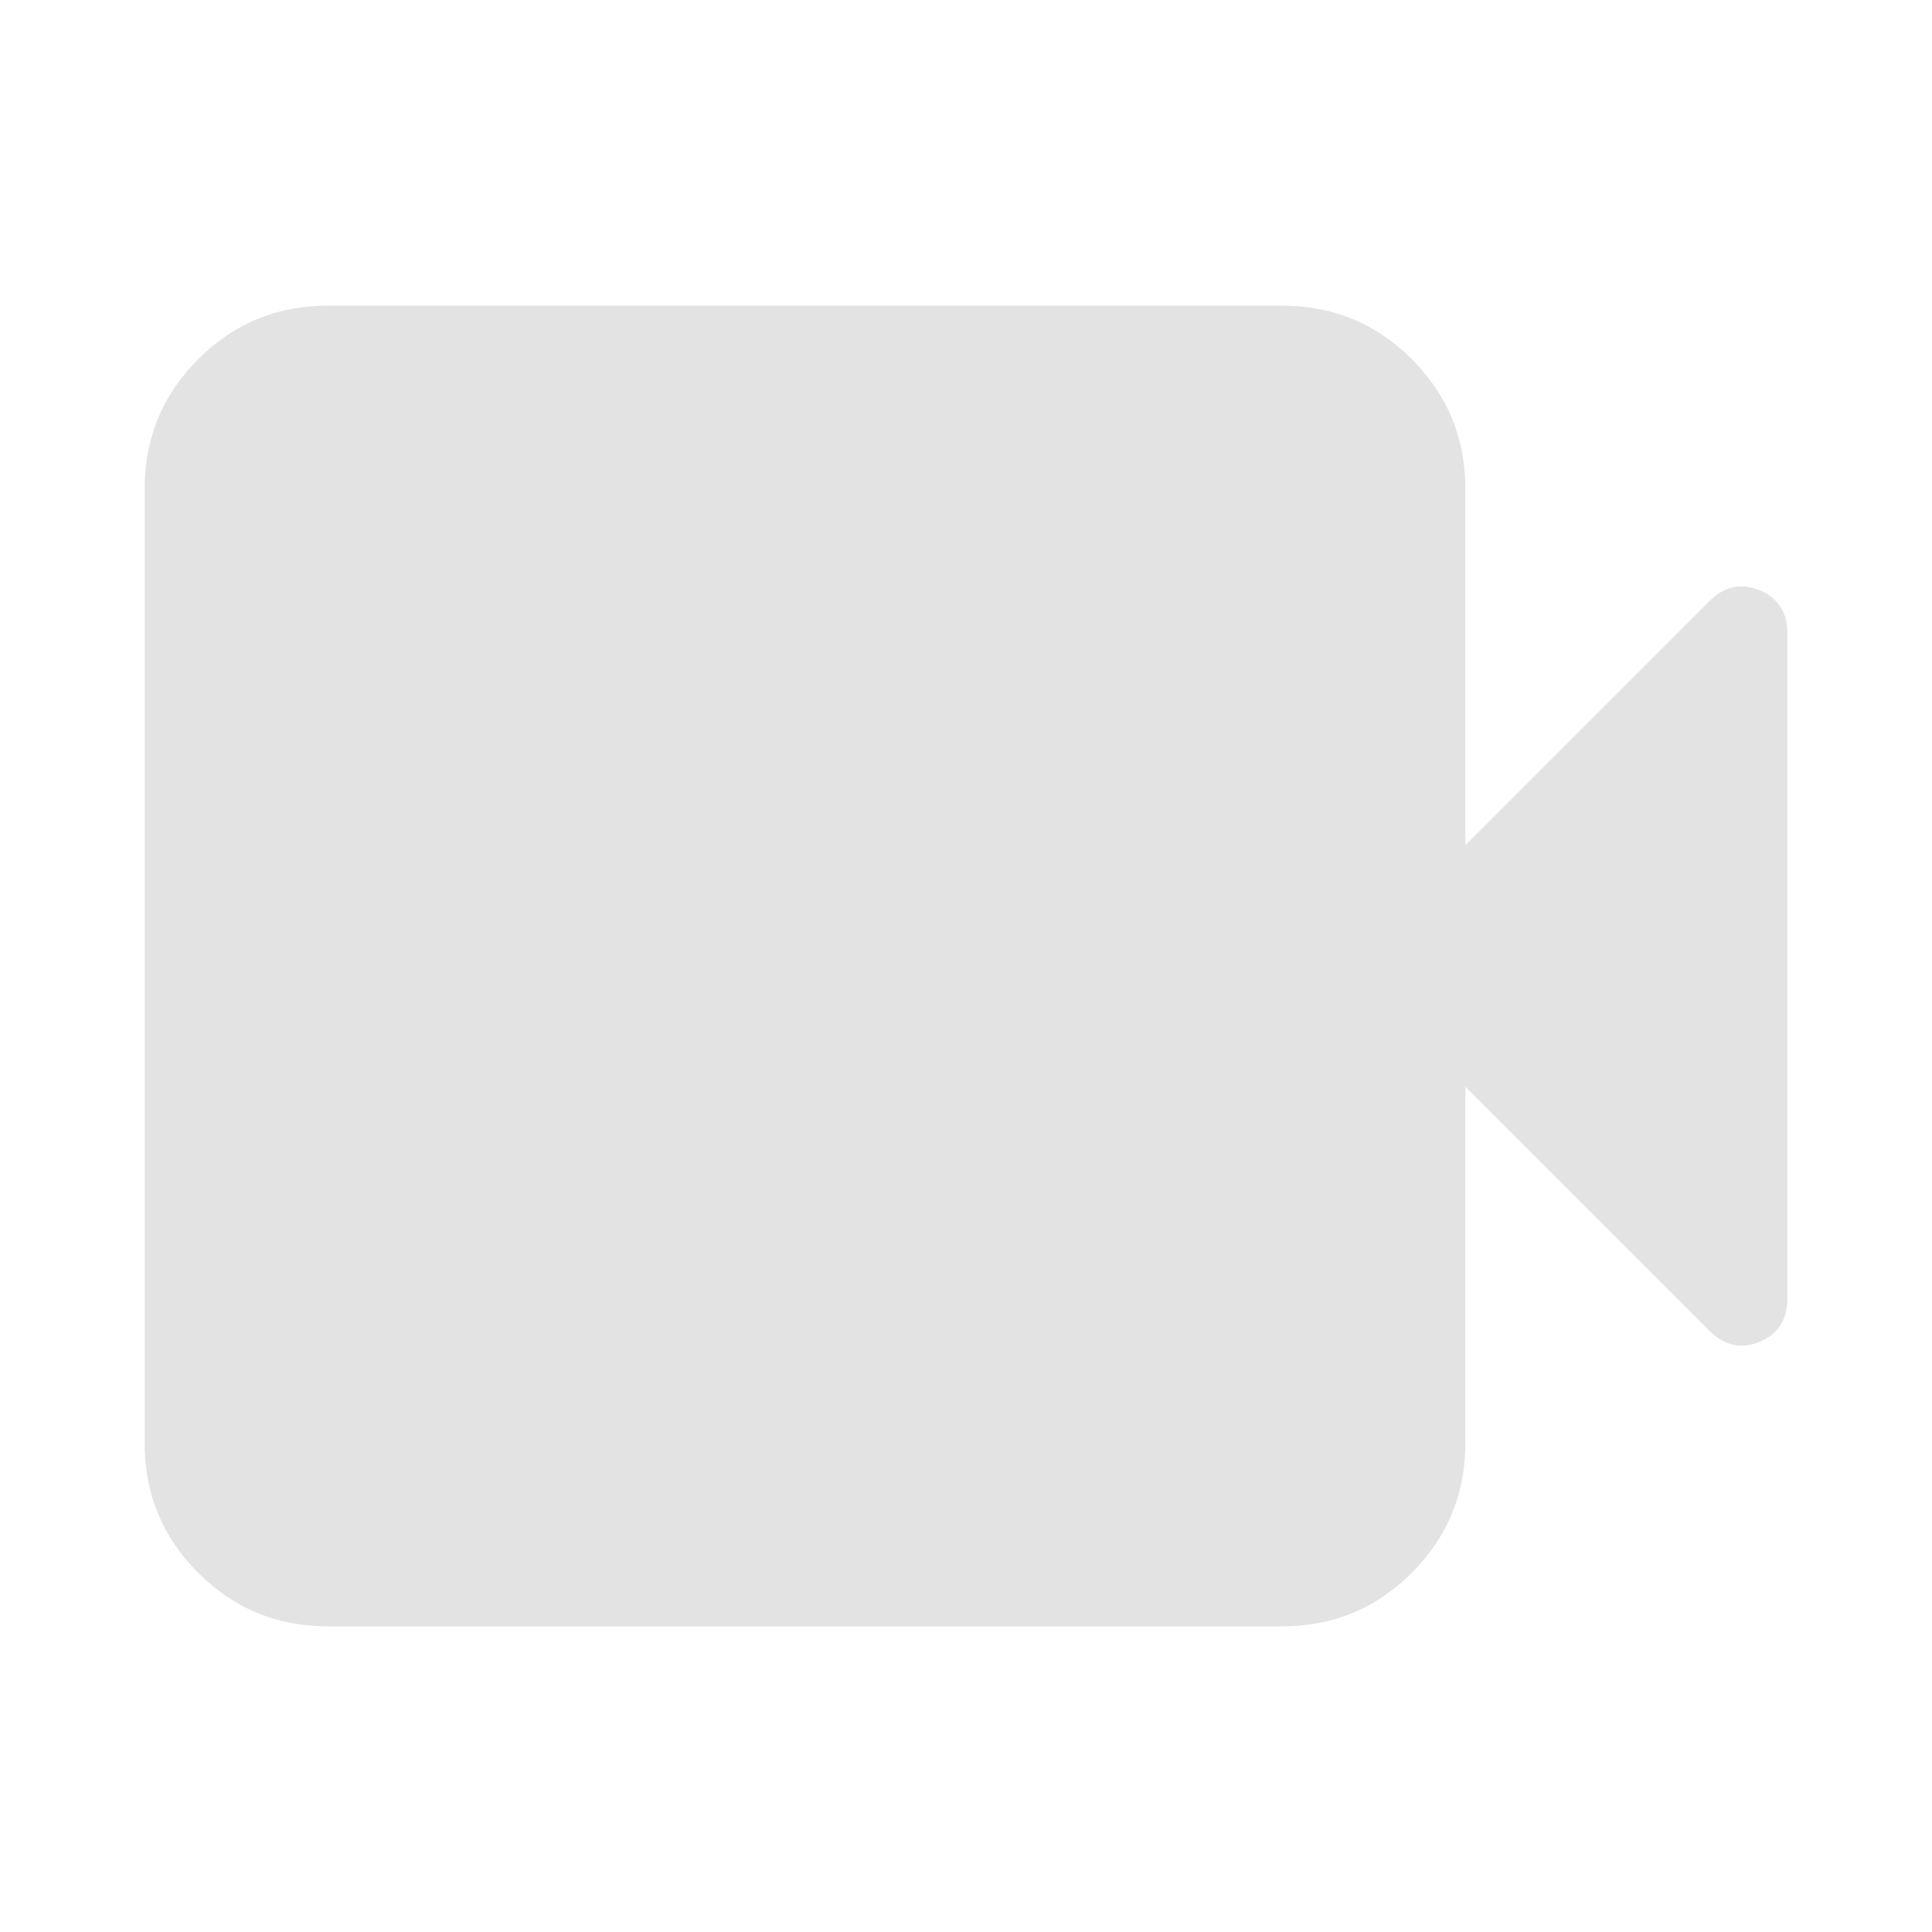
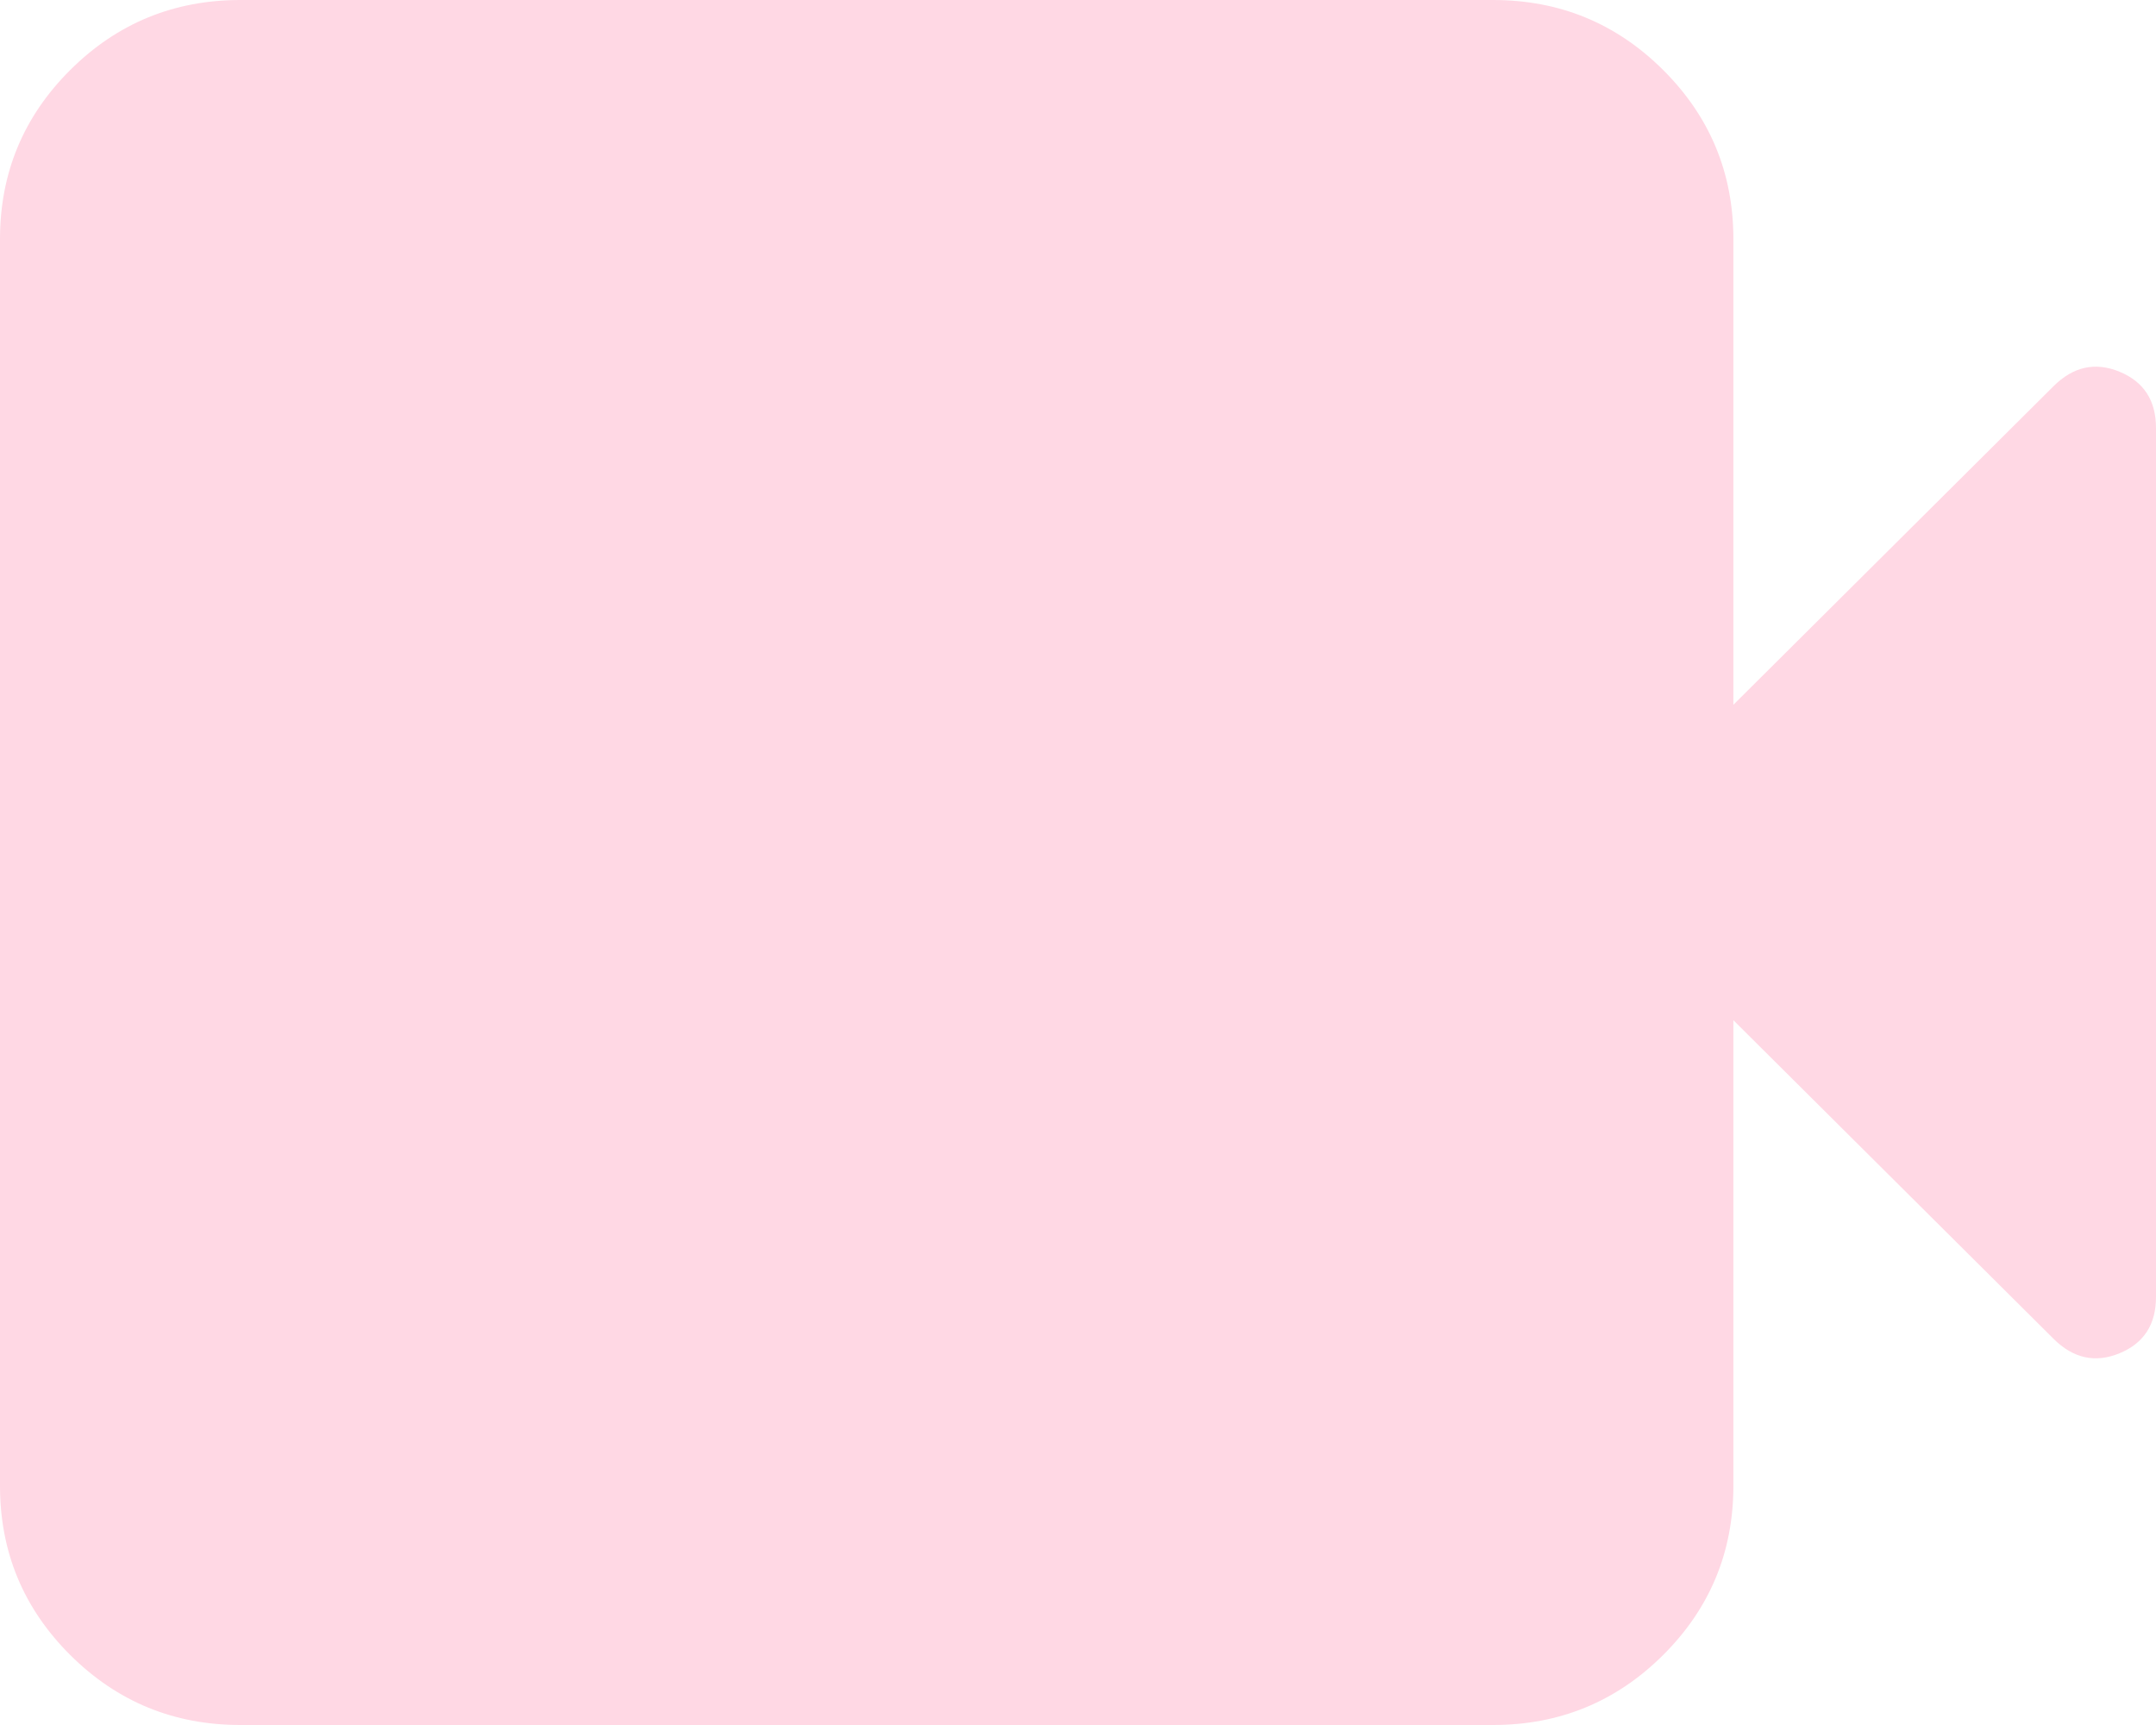
- <svg xmlns="http://www.w3.org/2000/svg" height="24px" viewBox="0 -960 960 960" width="24px" fill="#e3e3e3">
-   <path d="M162.87-151.87q-37.78 0-64.39-26.61t-26.61-64.39v-474.26q0-37.78 26.61-64.39t64.39-26.61h474.26q37.78 0 64.39 26.61t26.61 64.39V-540l121.22-121.22q11.19-11.19 24.99-5.48 13.79 5.72 13.79 21.4v330.6q0 15.68-13.79 21.4-13.8 5.71-24.99-5.48L728.13-420v177.13q0 37.78-26.61 64.39t-64.39 26.61H162.87Z" />
+ <svg xmlns="http://www.w3.org/2000/svg" width="55" height="44" viewBox="0 0 55 44" fill="none">
+   <path d="M6.132 44C4.435 44 2.988 43.405 1.793 42.216C0.598 41.026 0 39.587 0 37.899V6.101C0 4.413 0.598 2.974 1.793 1.784C2.988 0.595 4.435 0 6.132 0H38.087C39.785 0 41.231 0.595 42.426 1.784C43.621 2.974 44.219 4.413 44.219 6.101V17.977L52.387 9.85C52.89 9.35 53.451 9.227 54.071 9.482C54.69 9.738 55 10.216 55 10.917V33.083C55 33.784 54.69 34.262 54.071 34.518C53.451 34.773 52.89 34.65 52.387 34.15L44.219 26.023V37.899C44.219 39.587 43.621 41.026 42.426 42.216C41.231 43.405 39.785 44 38.087 44H6.132Z" fill="#FFD8E4" />
</svg>
